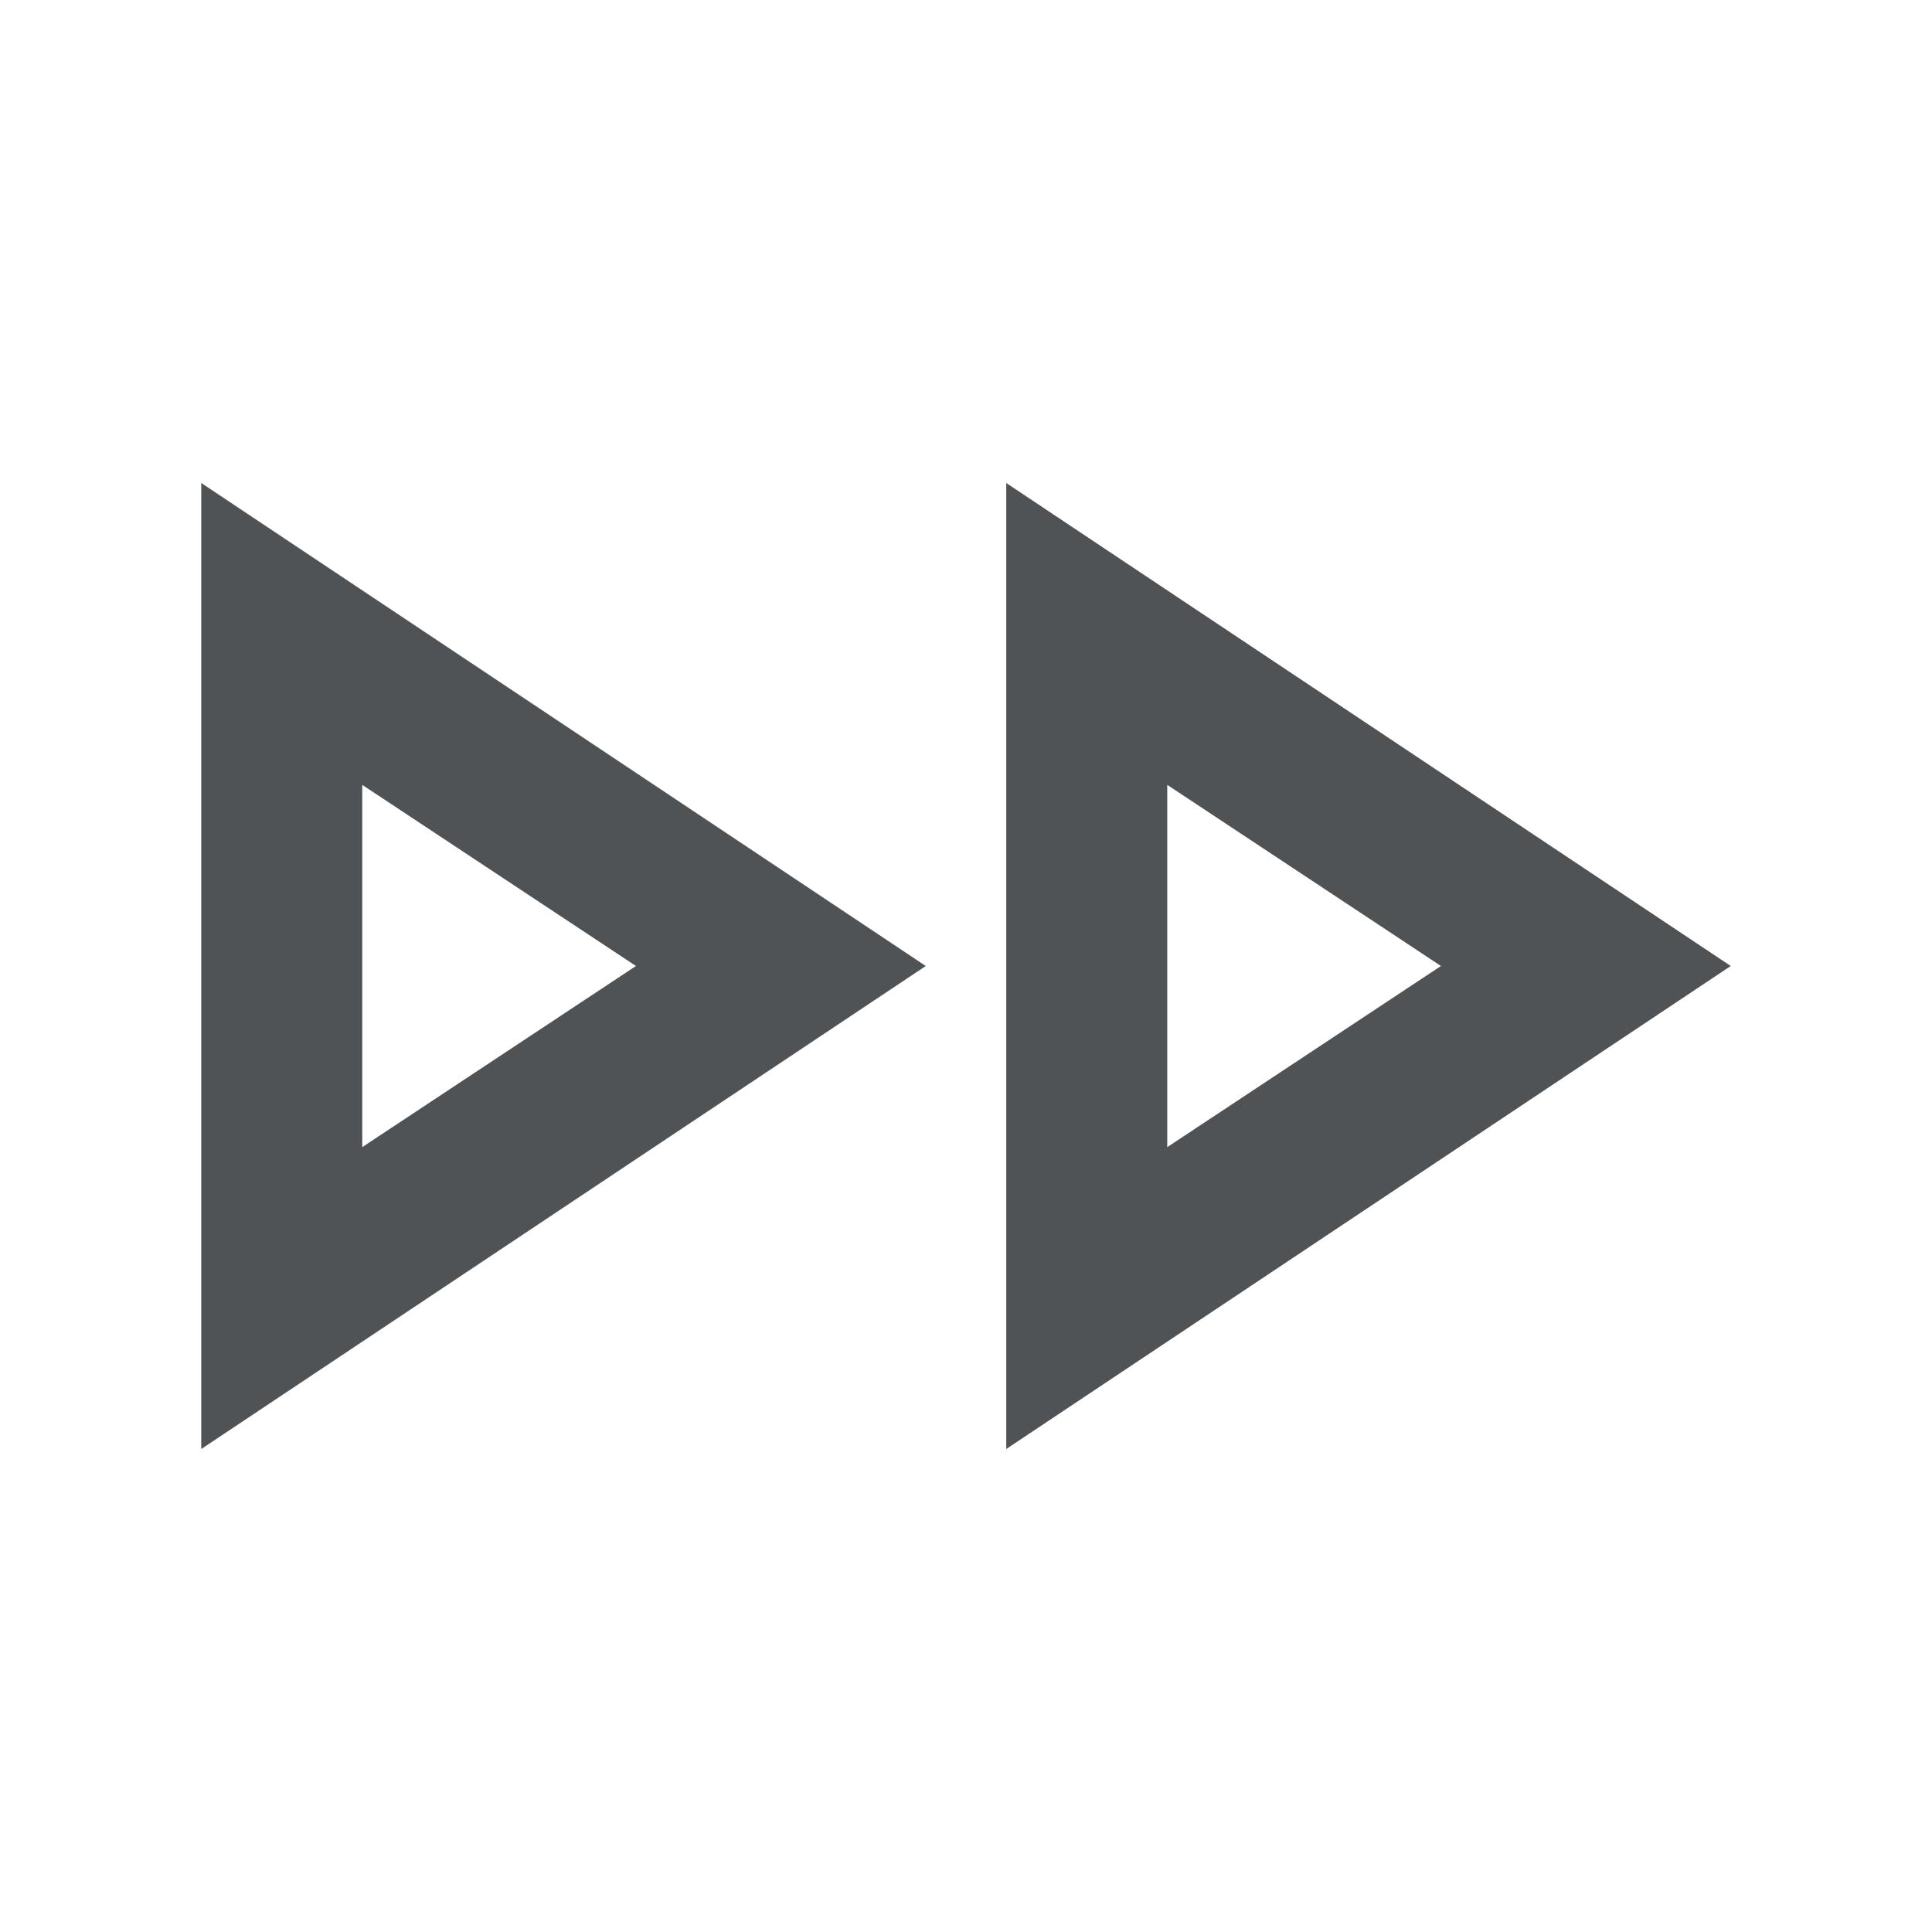
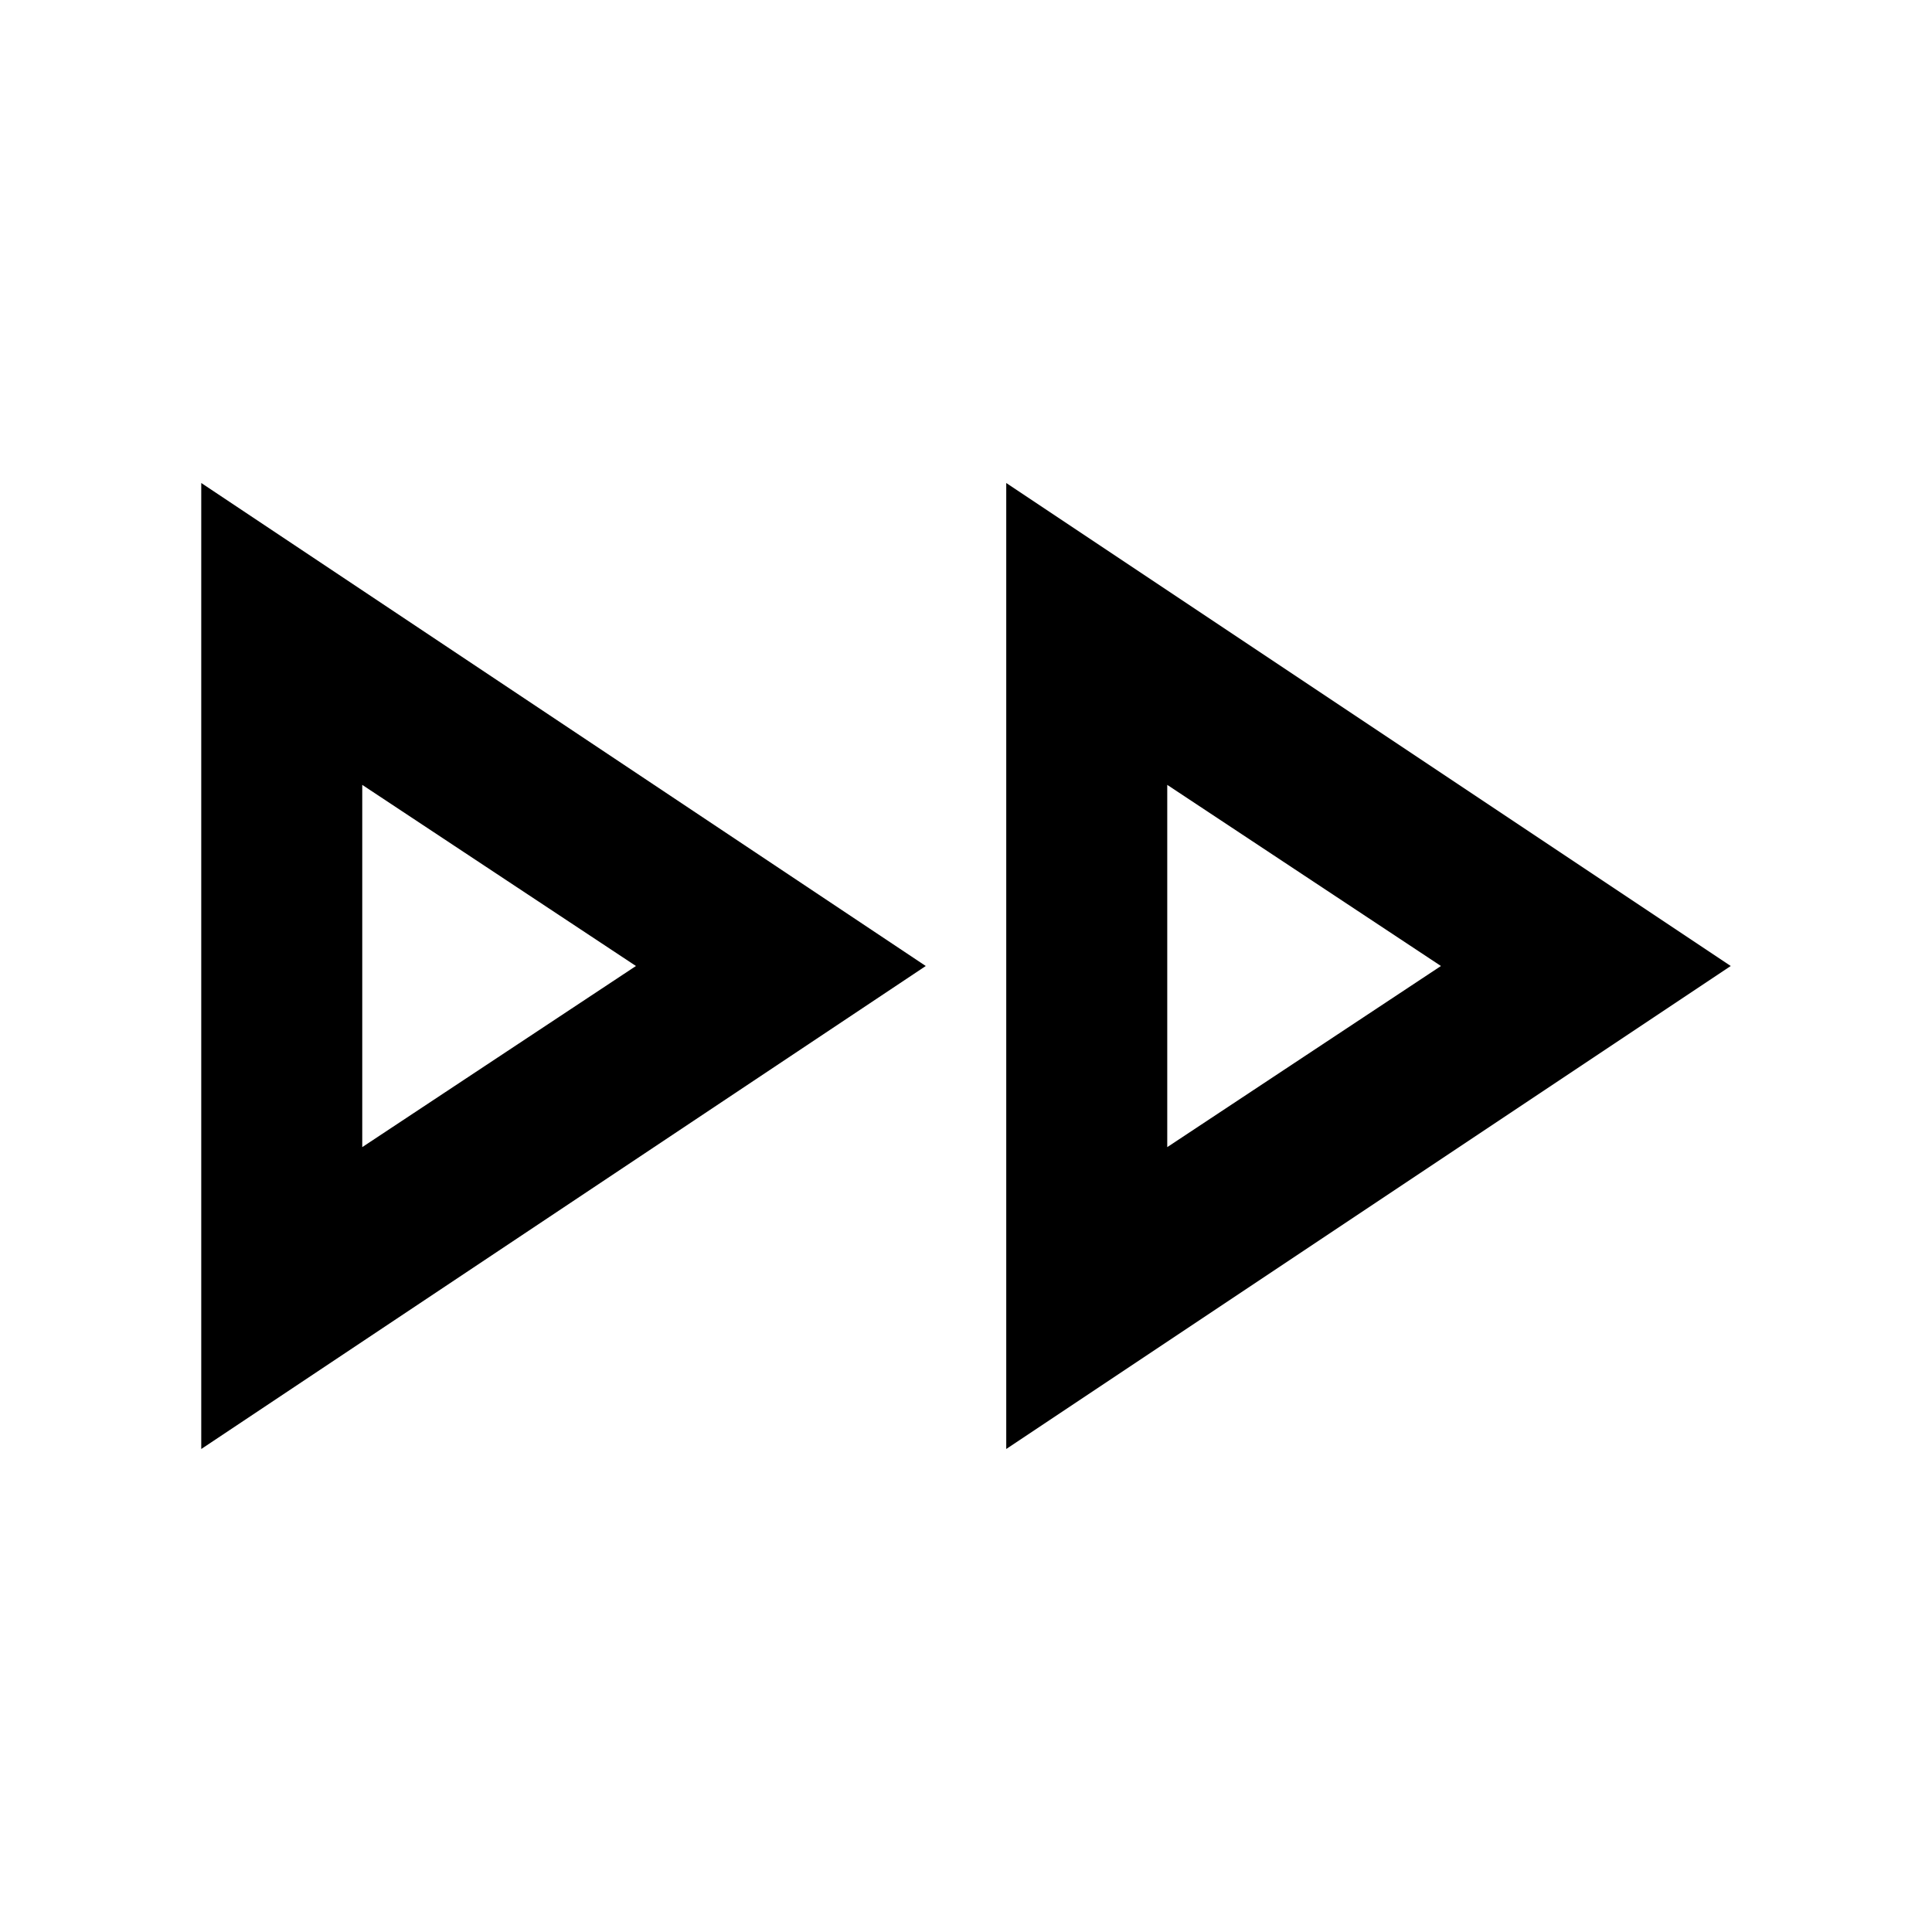
- <svg xmlns="http://www.w3.org/2000/svg" height="24px" viewBox="0 -960 960 960" width="24px" fill="#505356">
+ <svg xmlns="http://www.w3.org/2000/svg" height="24px" viewBox="0 -960 960 960" width="24px" fill="currentColor">
  <path d="M100-240v-480l360 240-360 240Zm400 0v-480l360 240-360 240ZM180-480Zm400 0Zm-400 90 136-90-136-90v180Zm400 0 136-90-136-90v180Z" />
</svg>
